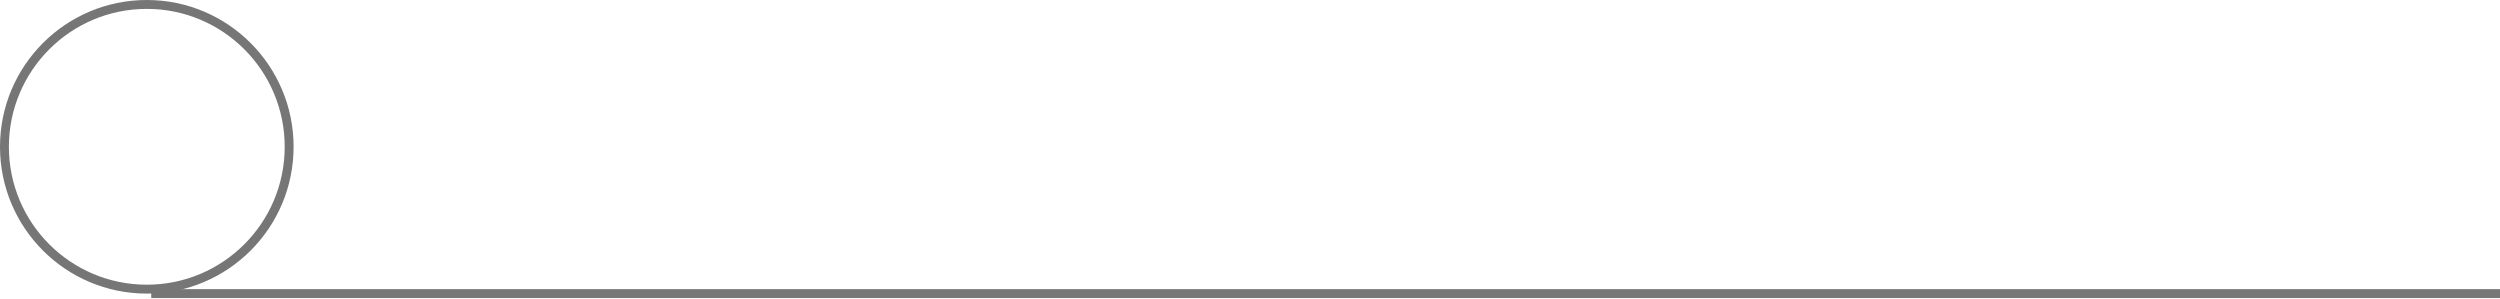
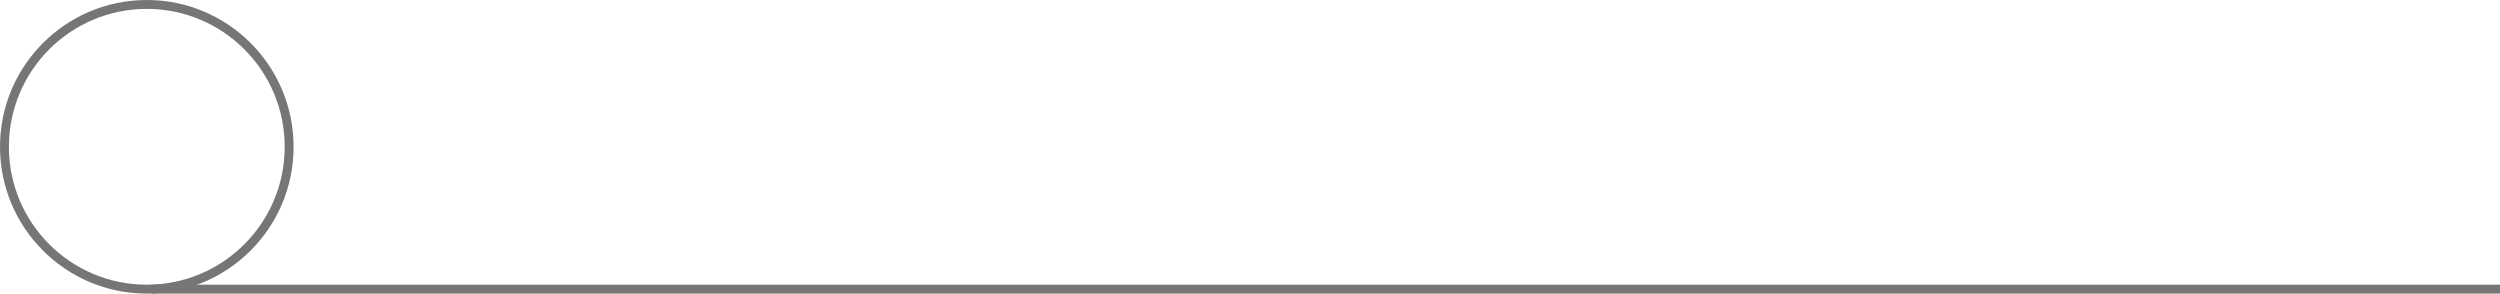
- <svg xmlns="http://www.w3.org/2000/svg" preserveAspectRatio="none" overflow="visible" style="display: block;" width="281" height="33.5" viewBox="0 0 281 33.5" fill="none">
-   <g id="Group 2">
+ <svg xmlns="http://www.w3.org/2000/svg" preserveAspectRatio="none" overflow="visible" style="display: block;" width="281" height="33" viewBox="0 0 281 33" fill="none">
+   <g id="Component 5">
    <circle id="Ellipse 4" cx="16.5" cy="16.5" r="16" stroke="#767676" />
-     <path id="Vector 1" d="M17 33H281" stroke="#767676" />
+     <path id="Vector 1" d="M17 32.5H281" stroke="#767676" />
  </g>
</svg>
